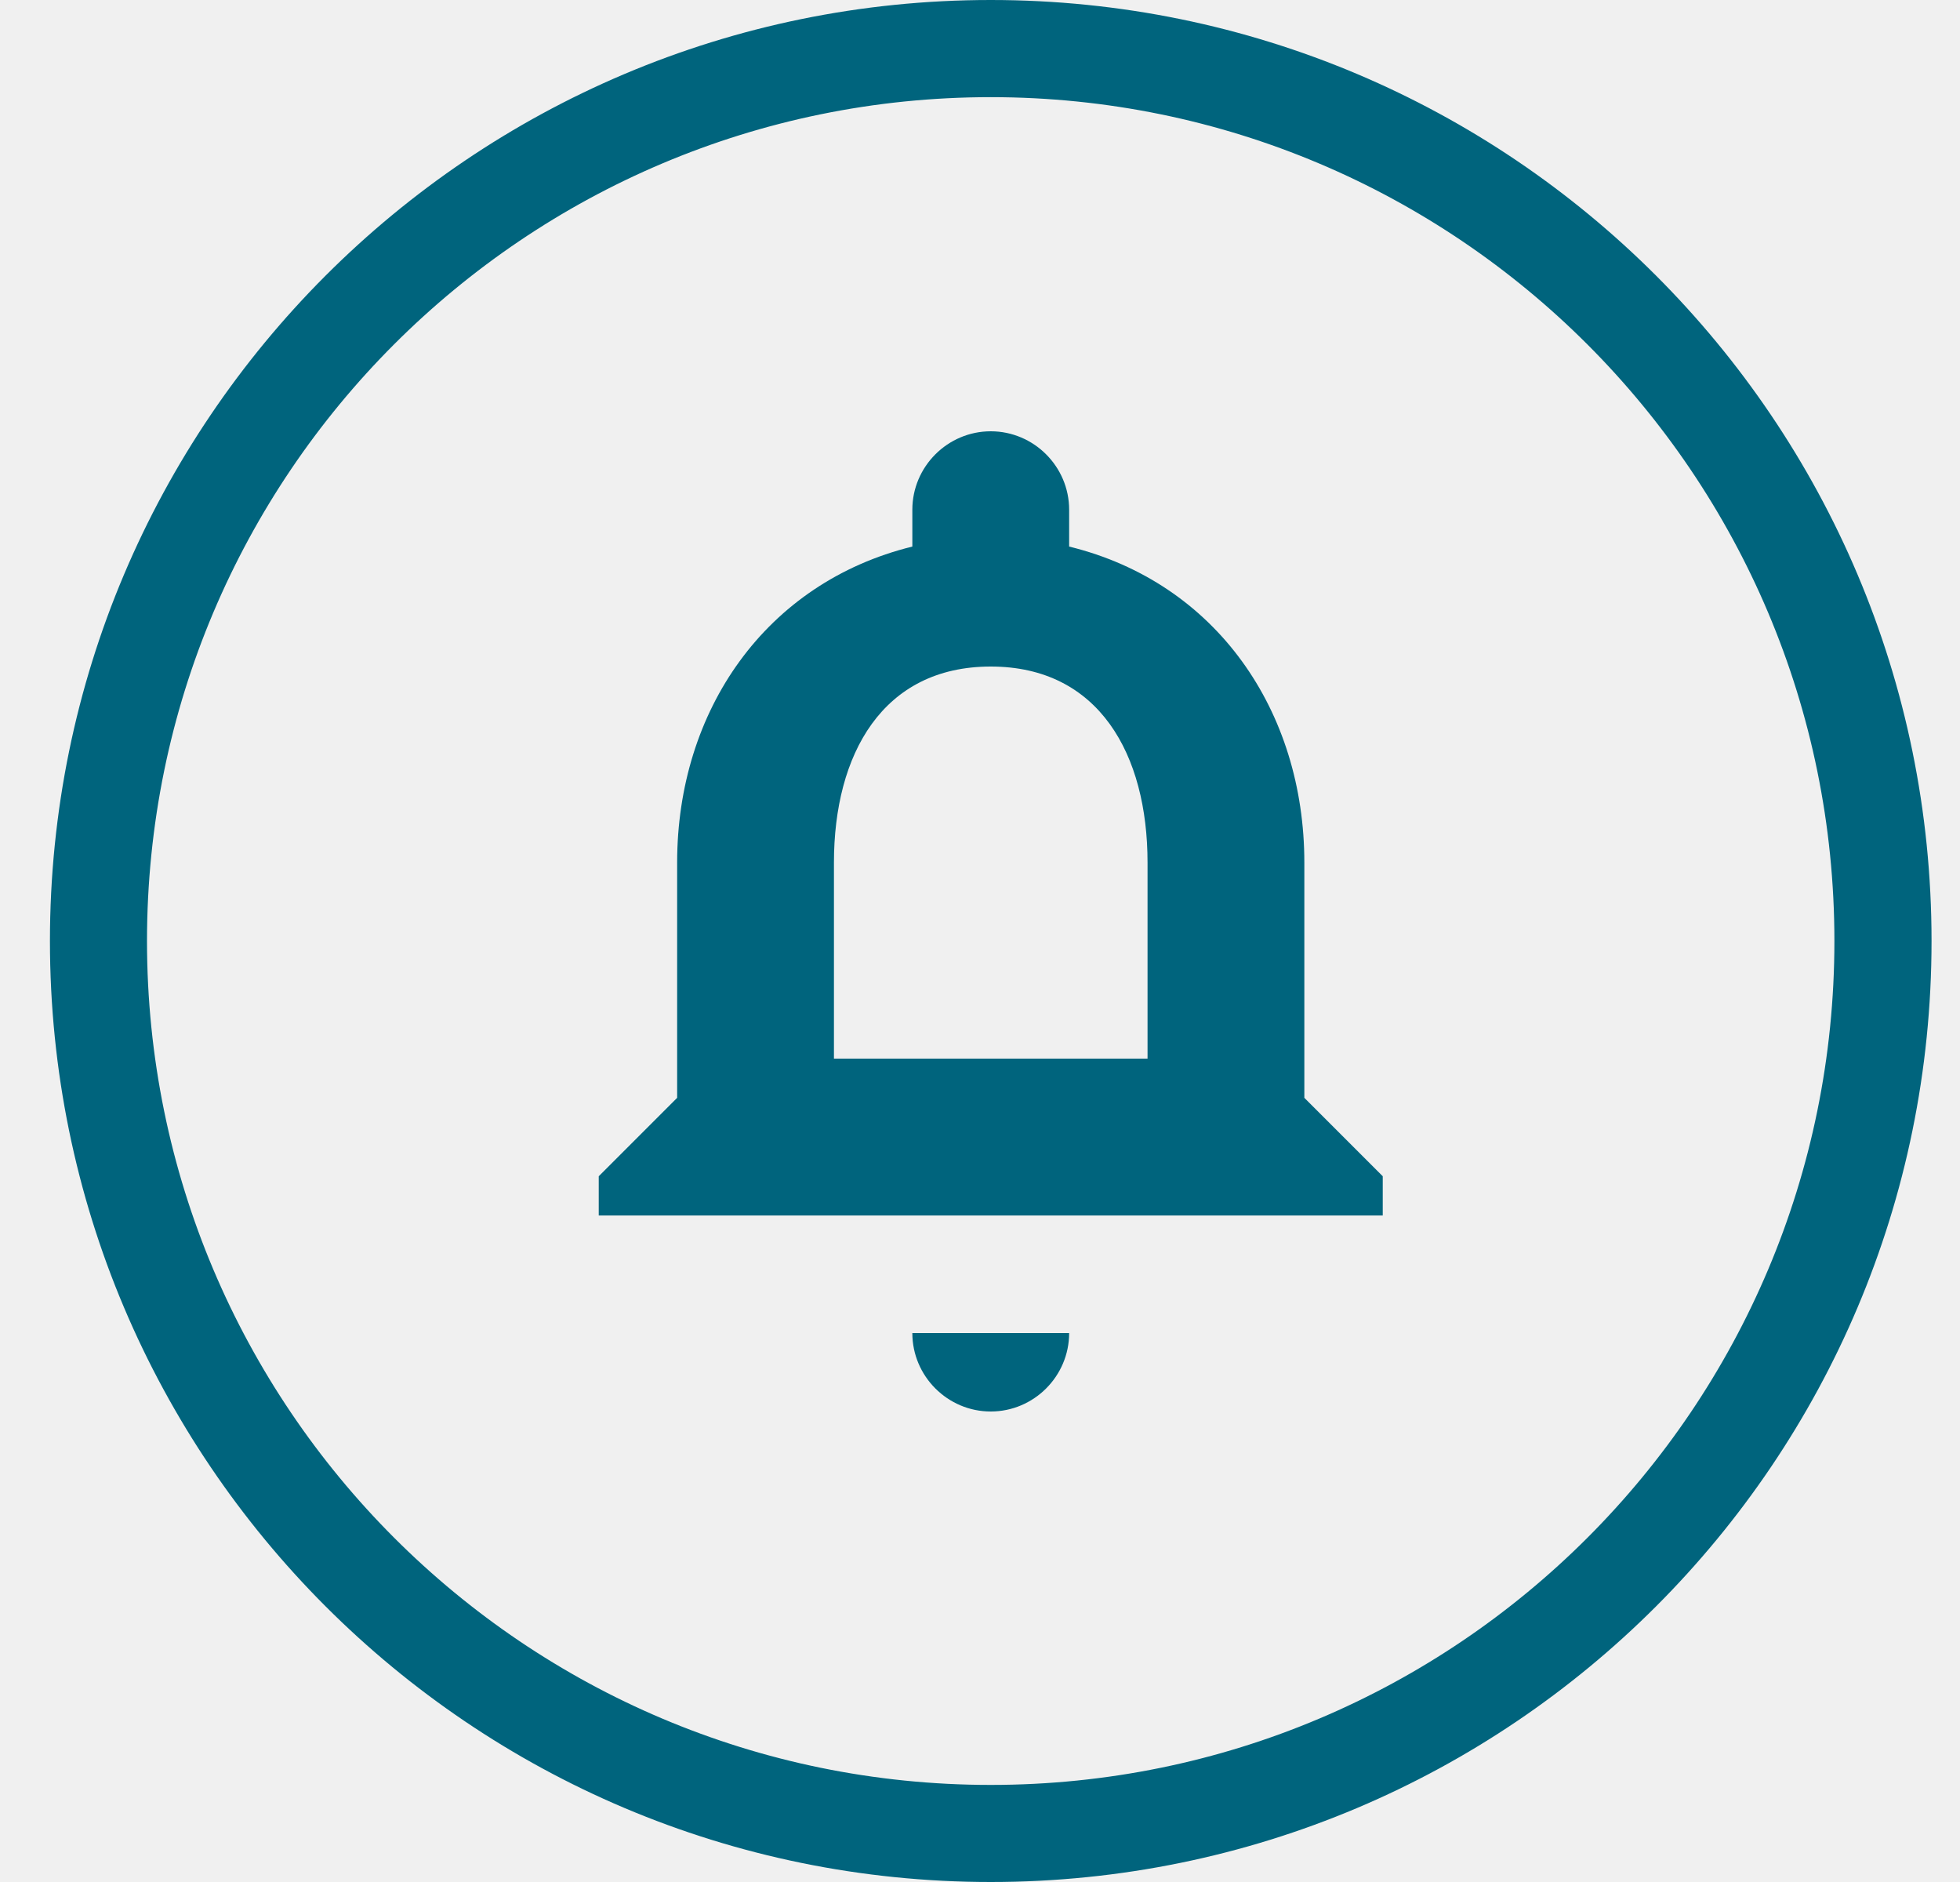
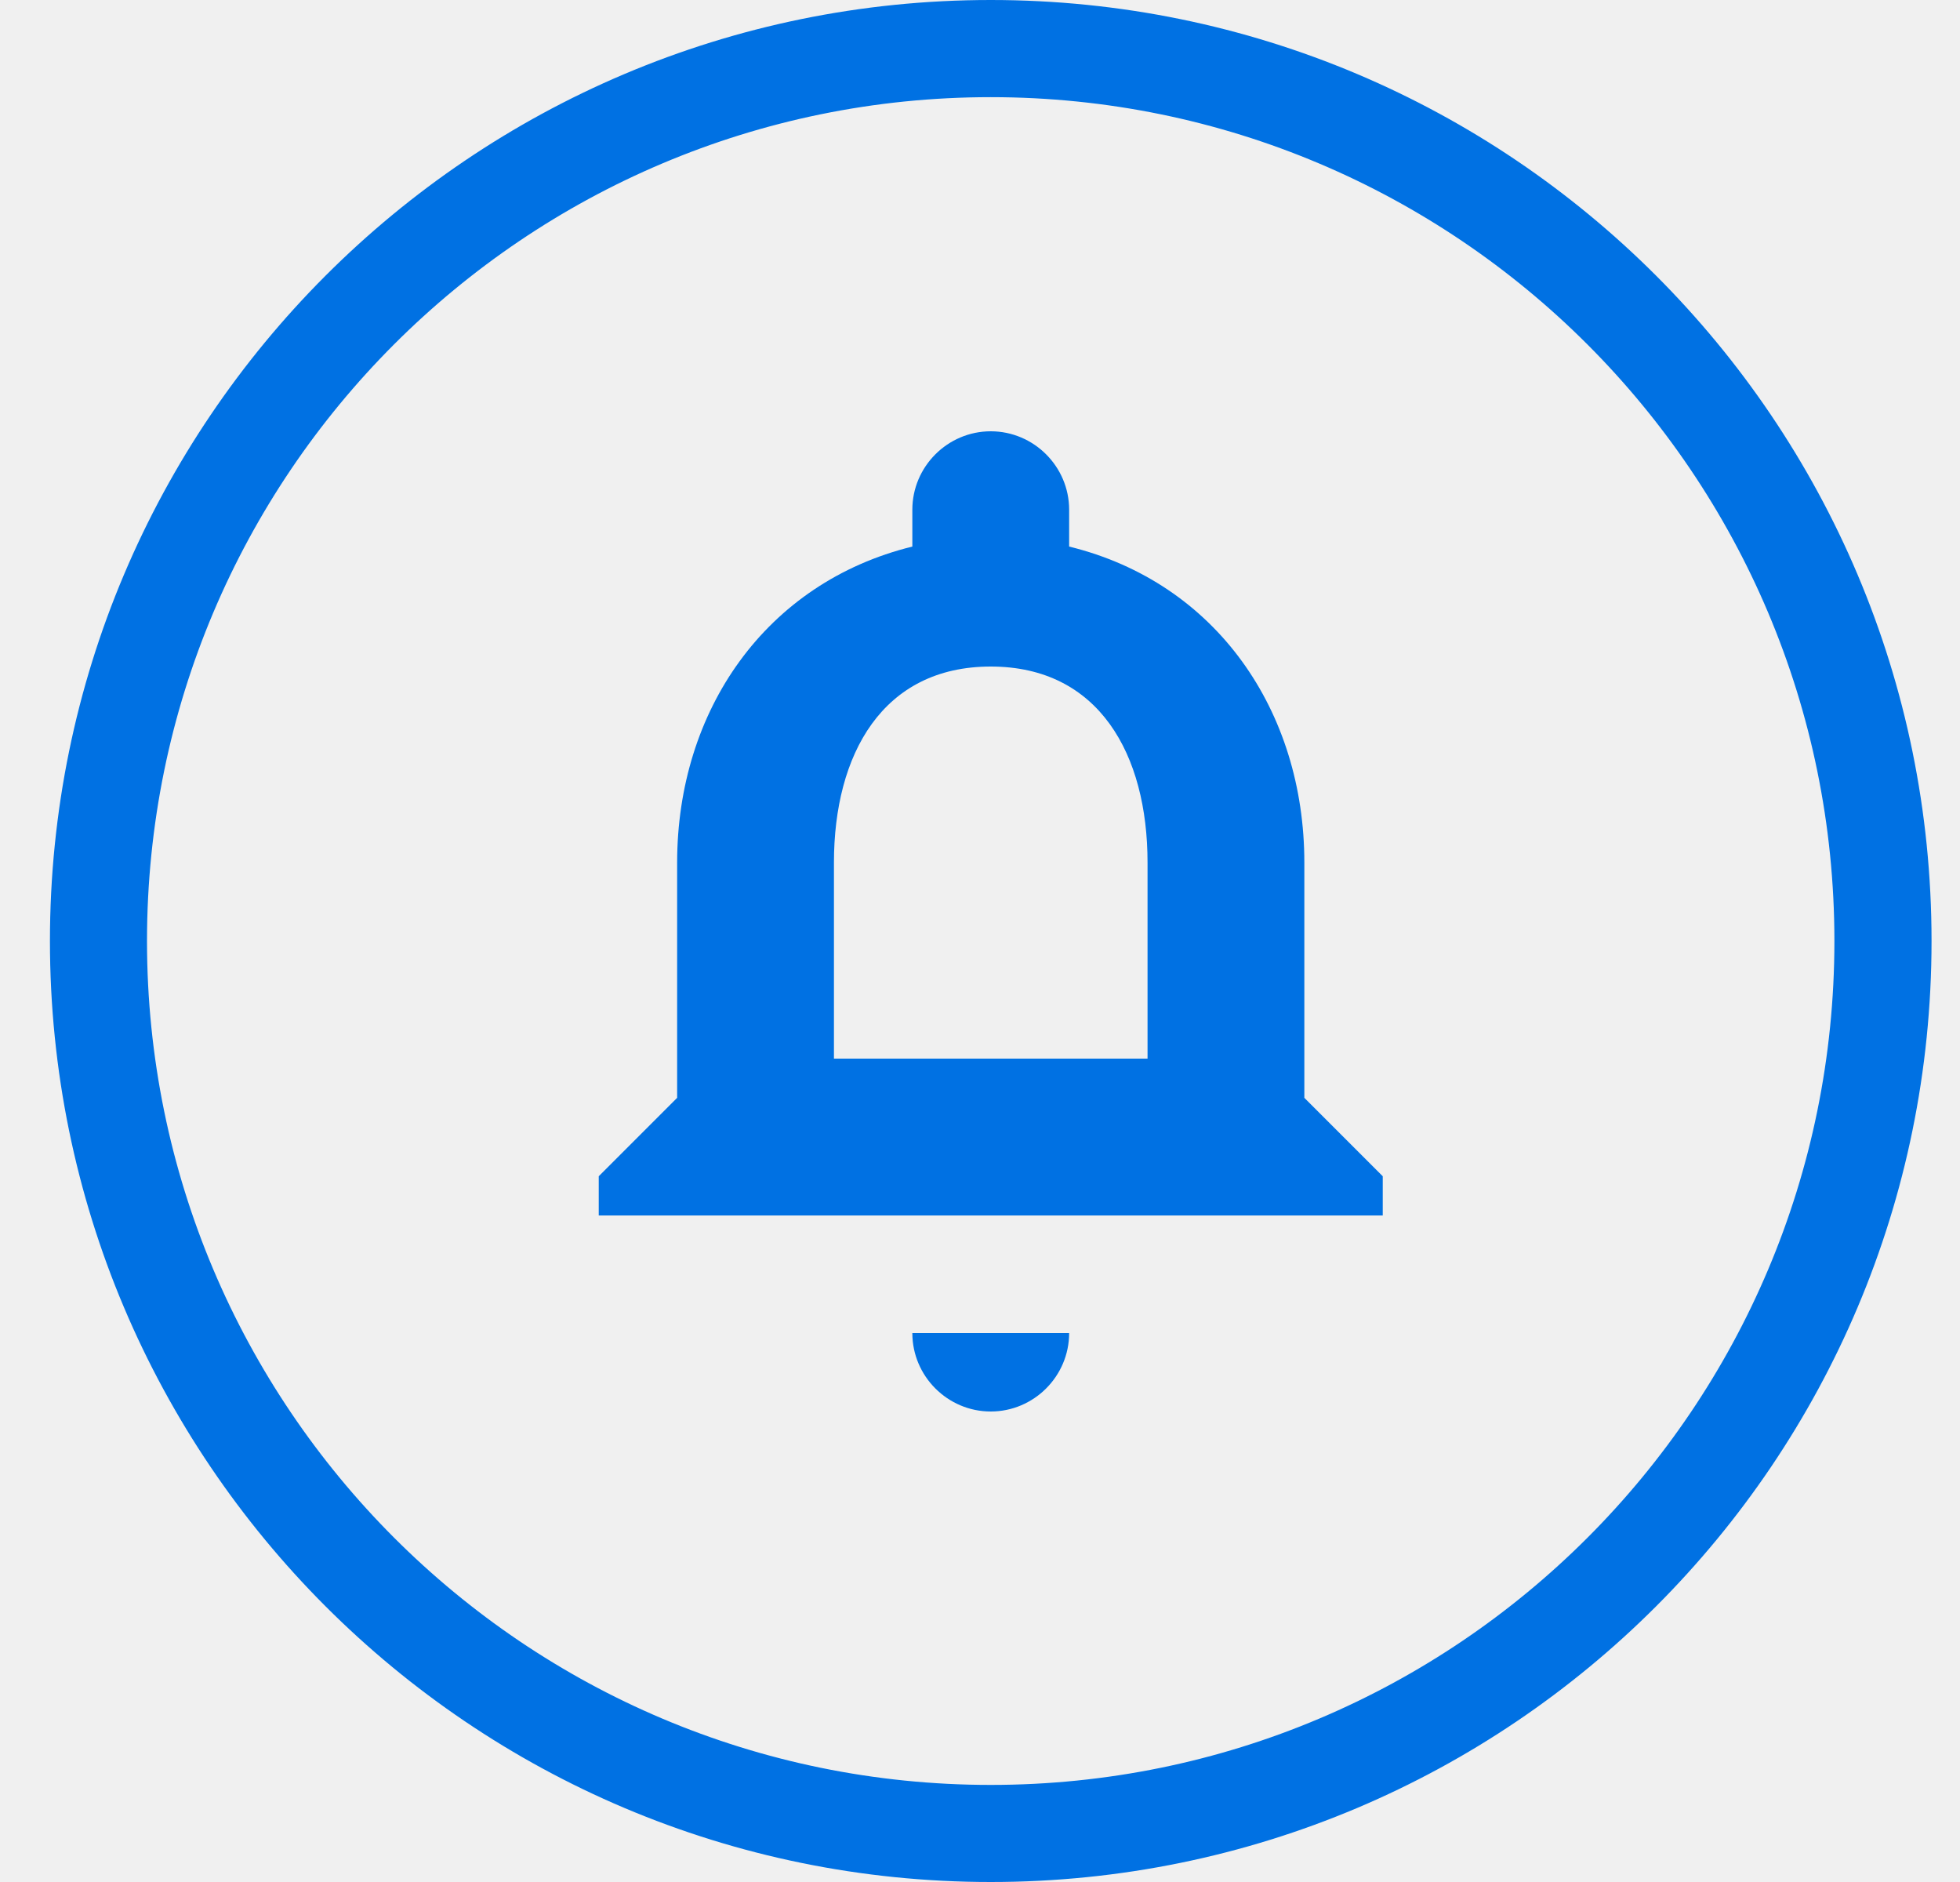
<svg xmlns="http://www.w3.org/2000/svg" width="25" height="24" viewBox="0 0 25 24" fill="none">
  <g clip-path="url(#clip0_bell_red)">
-     <path d="M12.637 18C13.187 18 13.637 17.55 13.637 17H11.637C11.637 17.55 12.087 18 12.637 18ZM16.637 14V11C16.637 9.07 15.517 7.43 13.637 6.97V6.5C13.637 5.95 13.187 5.5 12.637 5.5C12.087 5.5 11.637 5.95 11.637 6.5V6.97C9.767 7.43 8.637 9.06 8.637 11V14L7.637 15V15.5H17.637V15L16.637 14ZM14.637 13.5H10.637V11C10.637 9.62 11.257 8.5 12.637 8.5C14.017 8.5 14.637 9.62 14.637 11V13.5Z" fill="#00647D" />
-     <path fill-rule="evenodd" clip-rule="evenodd" d="M12.637 1.239C18.577 1.239 23.398 6.054 23.398 12C23.398 17.946 18.583 22.762 12.637 22.762C6.69 22.762 1.875 17.94 1.875 12C1.875 6.06 6.69 1.239 12.637 1.239ZM12.637 0C19.265 0 24.637 5.371 24.637 12C24.637 18.629 19.265 24 12.637 24C6.008 24 0.637 18.622 0.637 12C0.637 5.378 6.008 0 12.637 0Z" fill="#00647D" />
+     <path d="M12.637 18C13.187 18 13.637 17.55 13.637 17H11.637C11.637 17.55 12.087 18 12.637 18ZM16.637 14V11C16.637 9.07 15.517 7.43 13.637 6.97V6.5C13.637 5.95 13.187 5.5 12.637 5.5C12.087 5.5 11.637 5.95 11.637 6.5V6.97C9.767 7.43 8.637 9.06 8.637 11V14L7.637 15V15.5H17.637V15L16.637 14ZM14.637 13.5H10.637V11C10.637 9.62 11.257 8.5 12.637 8.5C14.017 8.5 14.637 9.62 14.637 11V13.5Z" fill="#0071E3" />
+     <path fill-rule="evenodd" clip-rule="evenodd" d="M12.637 1.239C18.577 1.239 23.398 6.054 23.398 12C23.398 17.946 18.583 22.762 12.637 22.762C6.69 22.762 1.875 17.94 1.875 12C1.875 6.06 6.69 1.239 12.637 1.239ZM12.637 0C19.265 0 24.637 5.371 24.637 12C24.637 18.629 19.265 24 12.637 24C6.008 24 0.637 18.622 0.637 12C0.637 5.378 6.008 0 12.637 0Z" fill="#0071E3" />
  </g>
  <defs>
    <clipPath id="clip0_bell_red">
      <rect width="24" height="24" fill="white" transform="translate(0.636719)" />
    </clipPath>
  </defs>
</svg>
